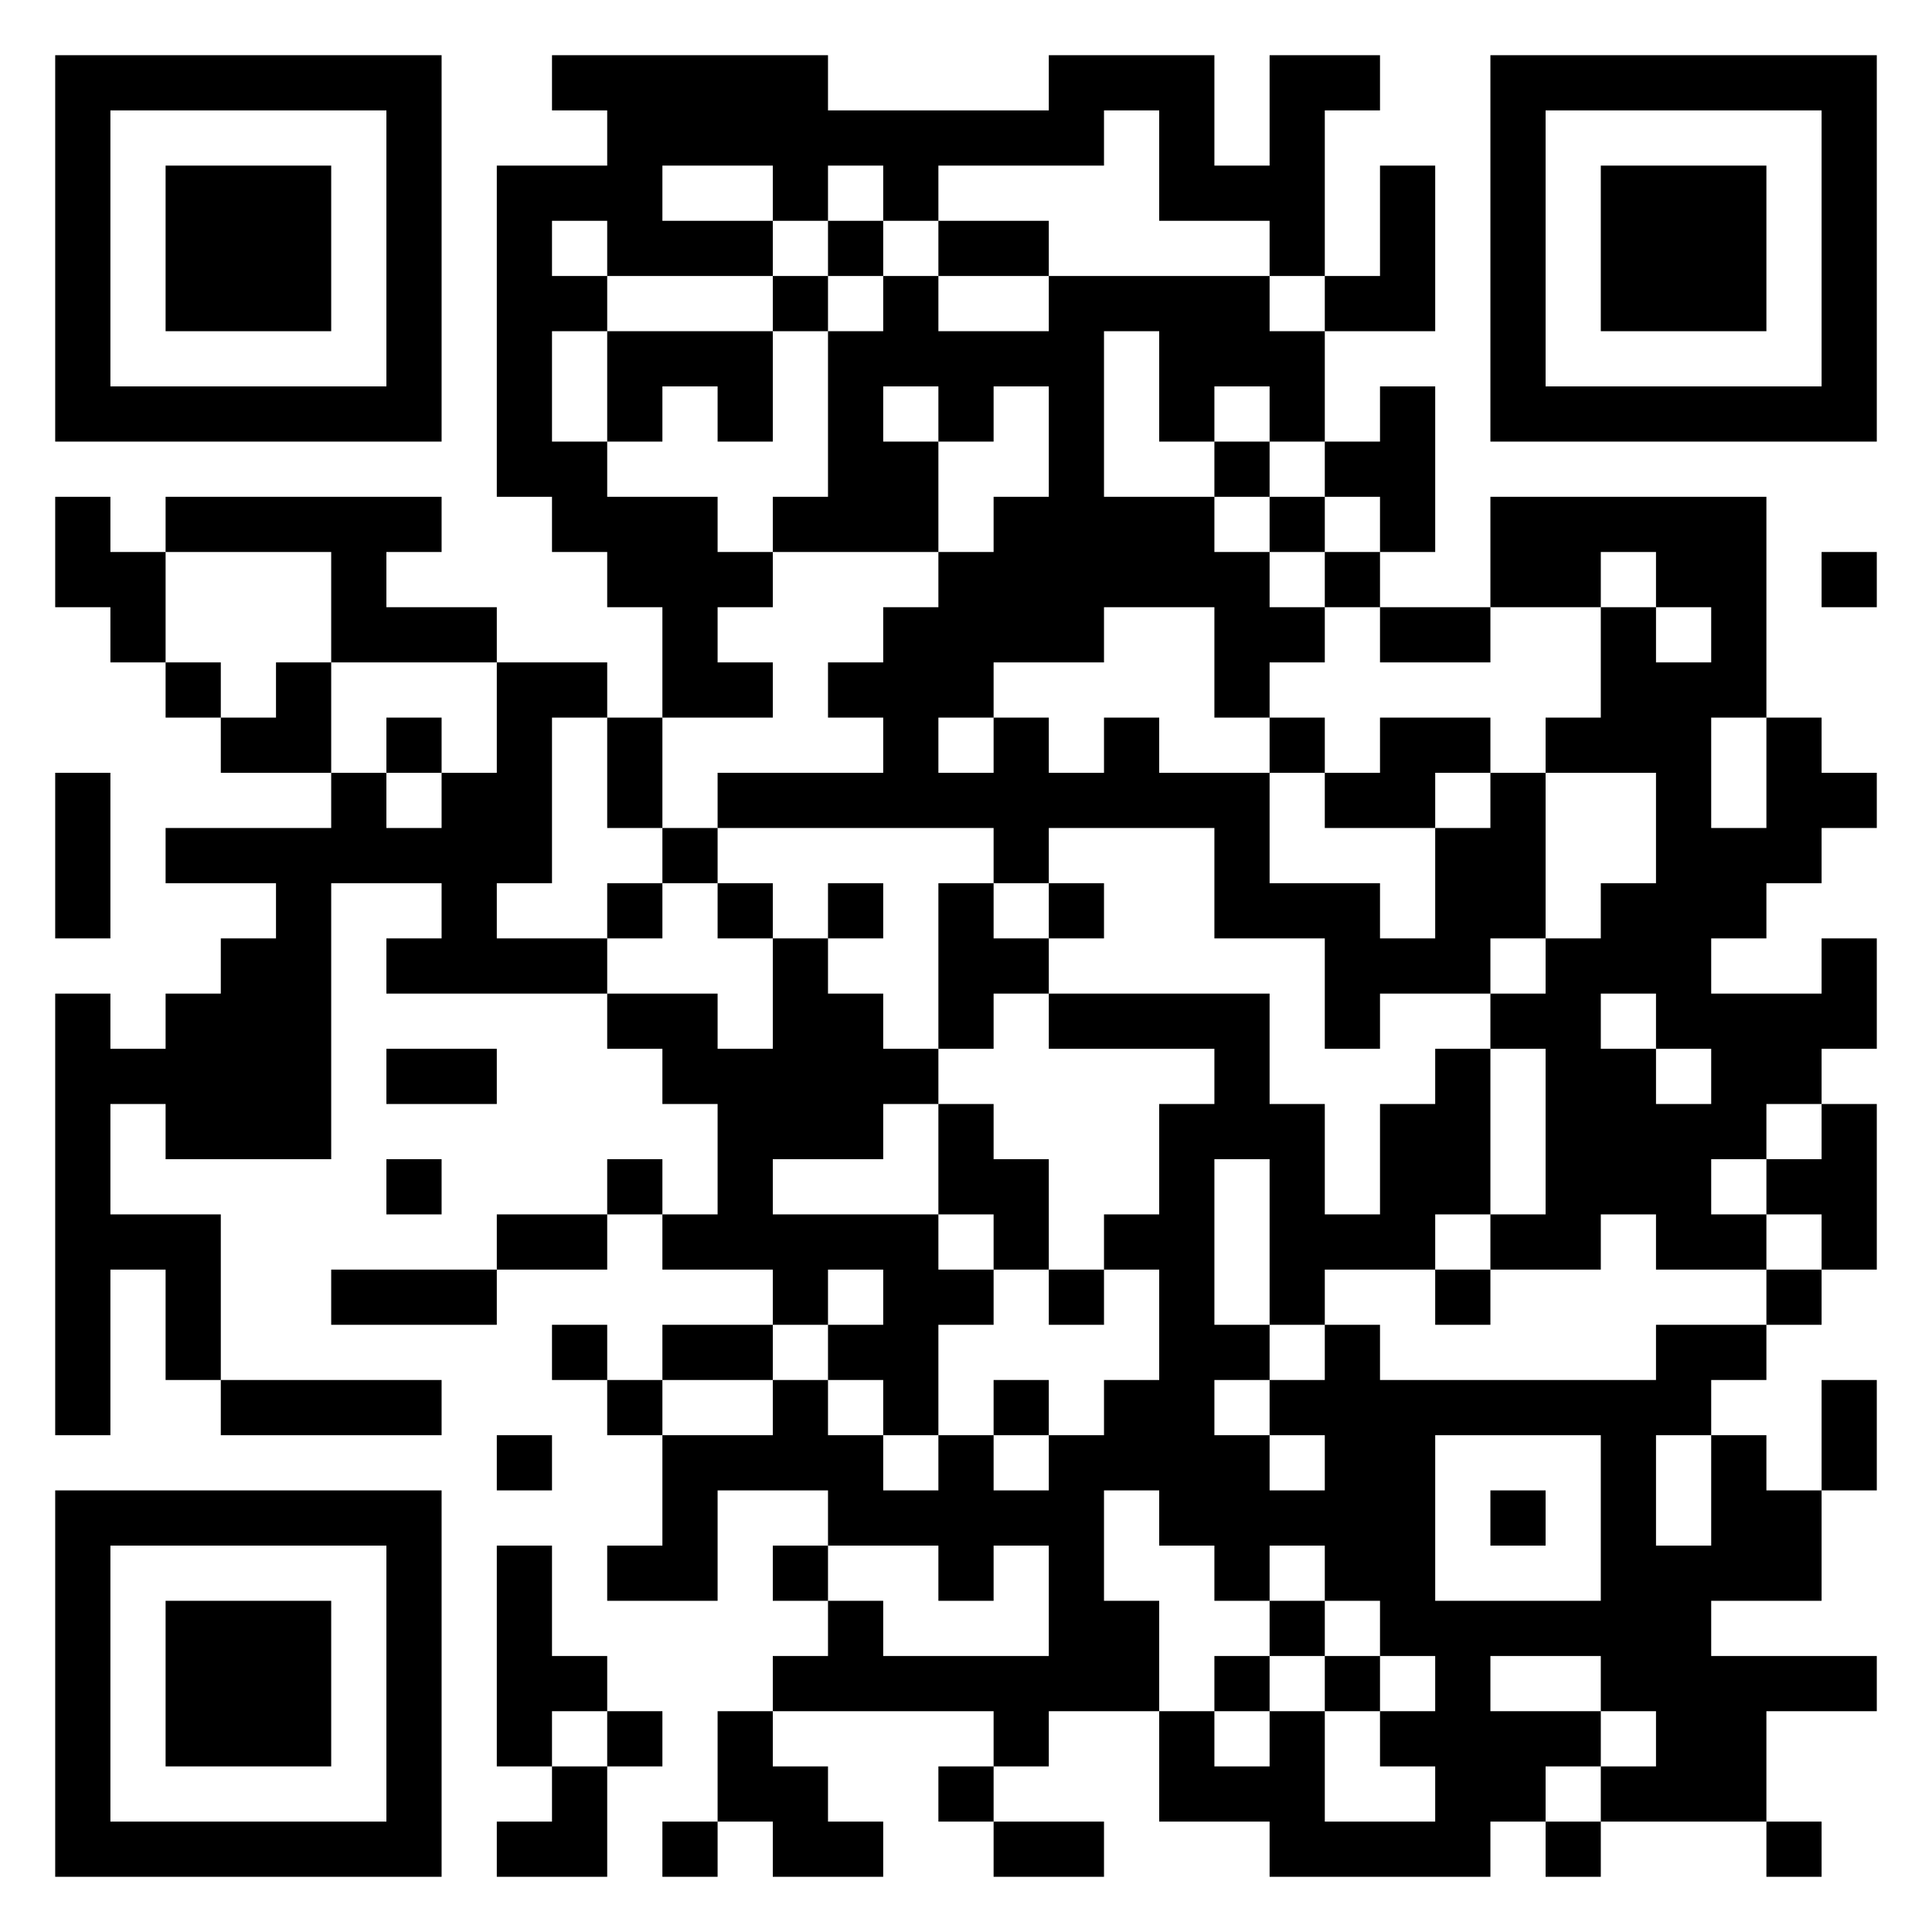
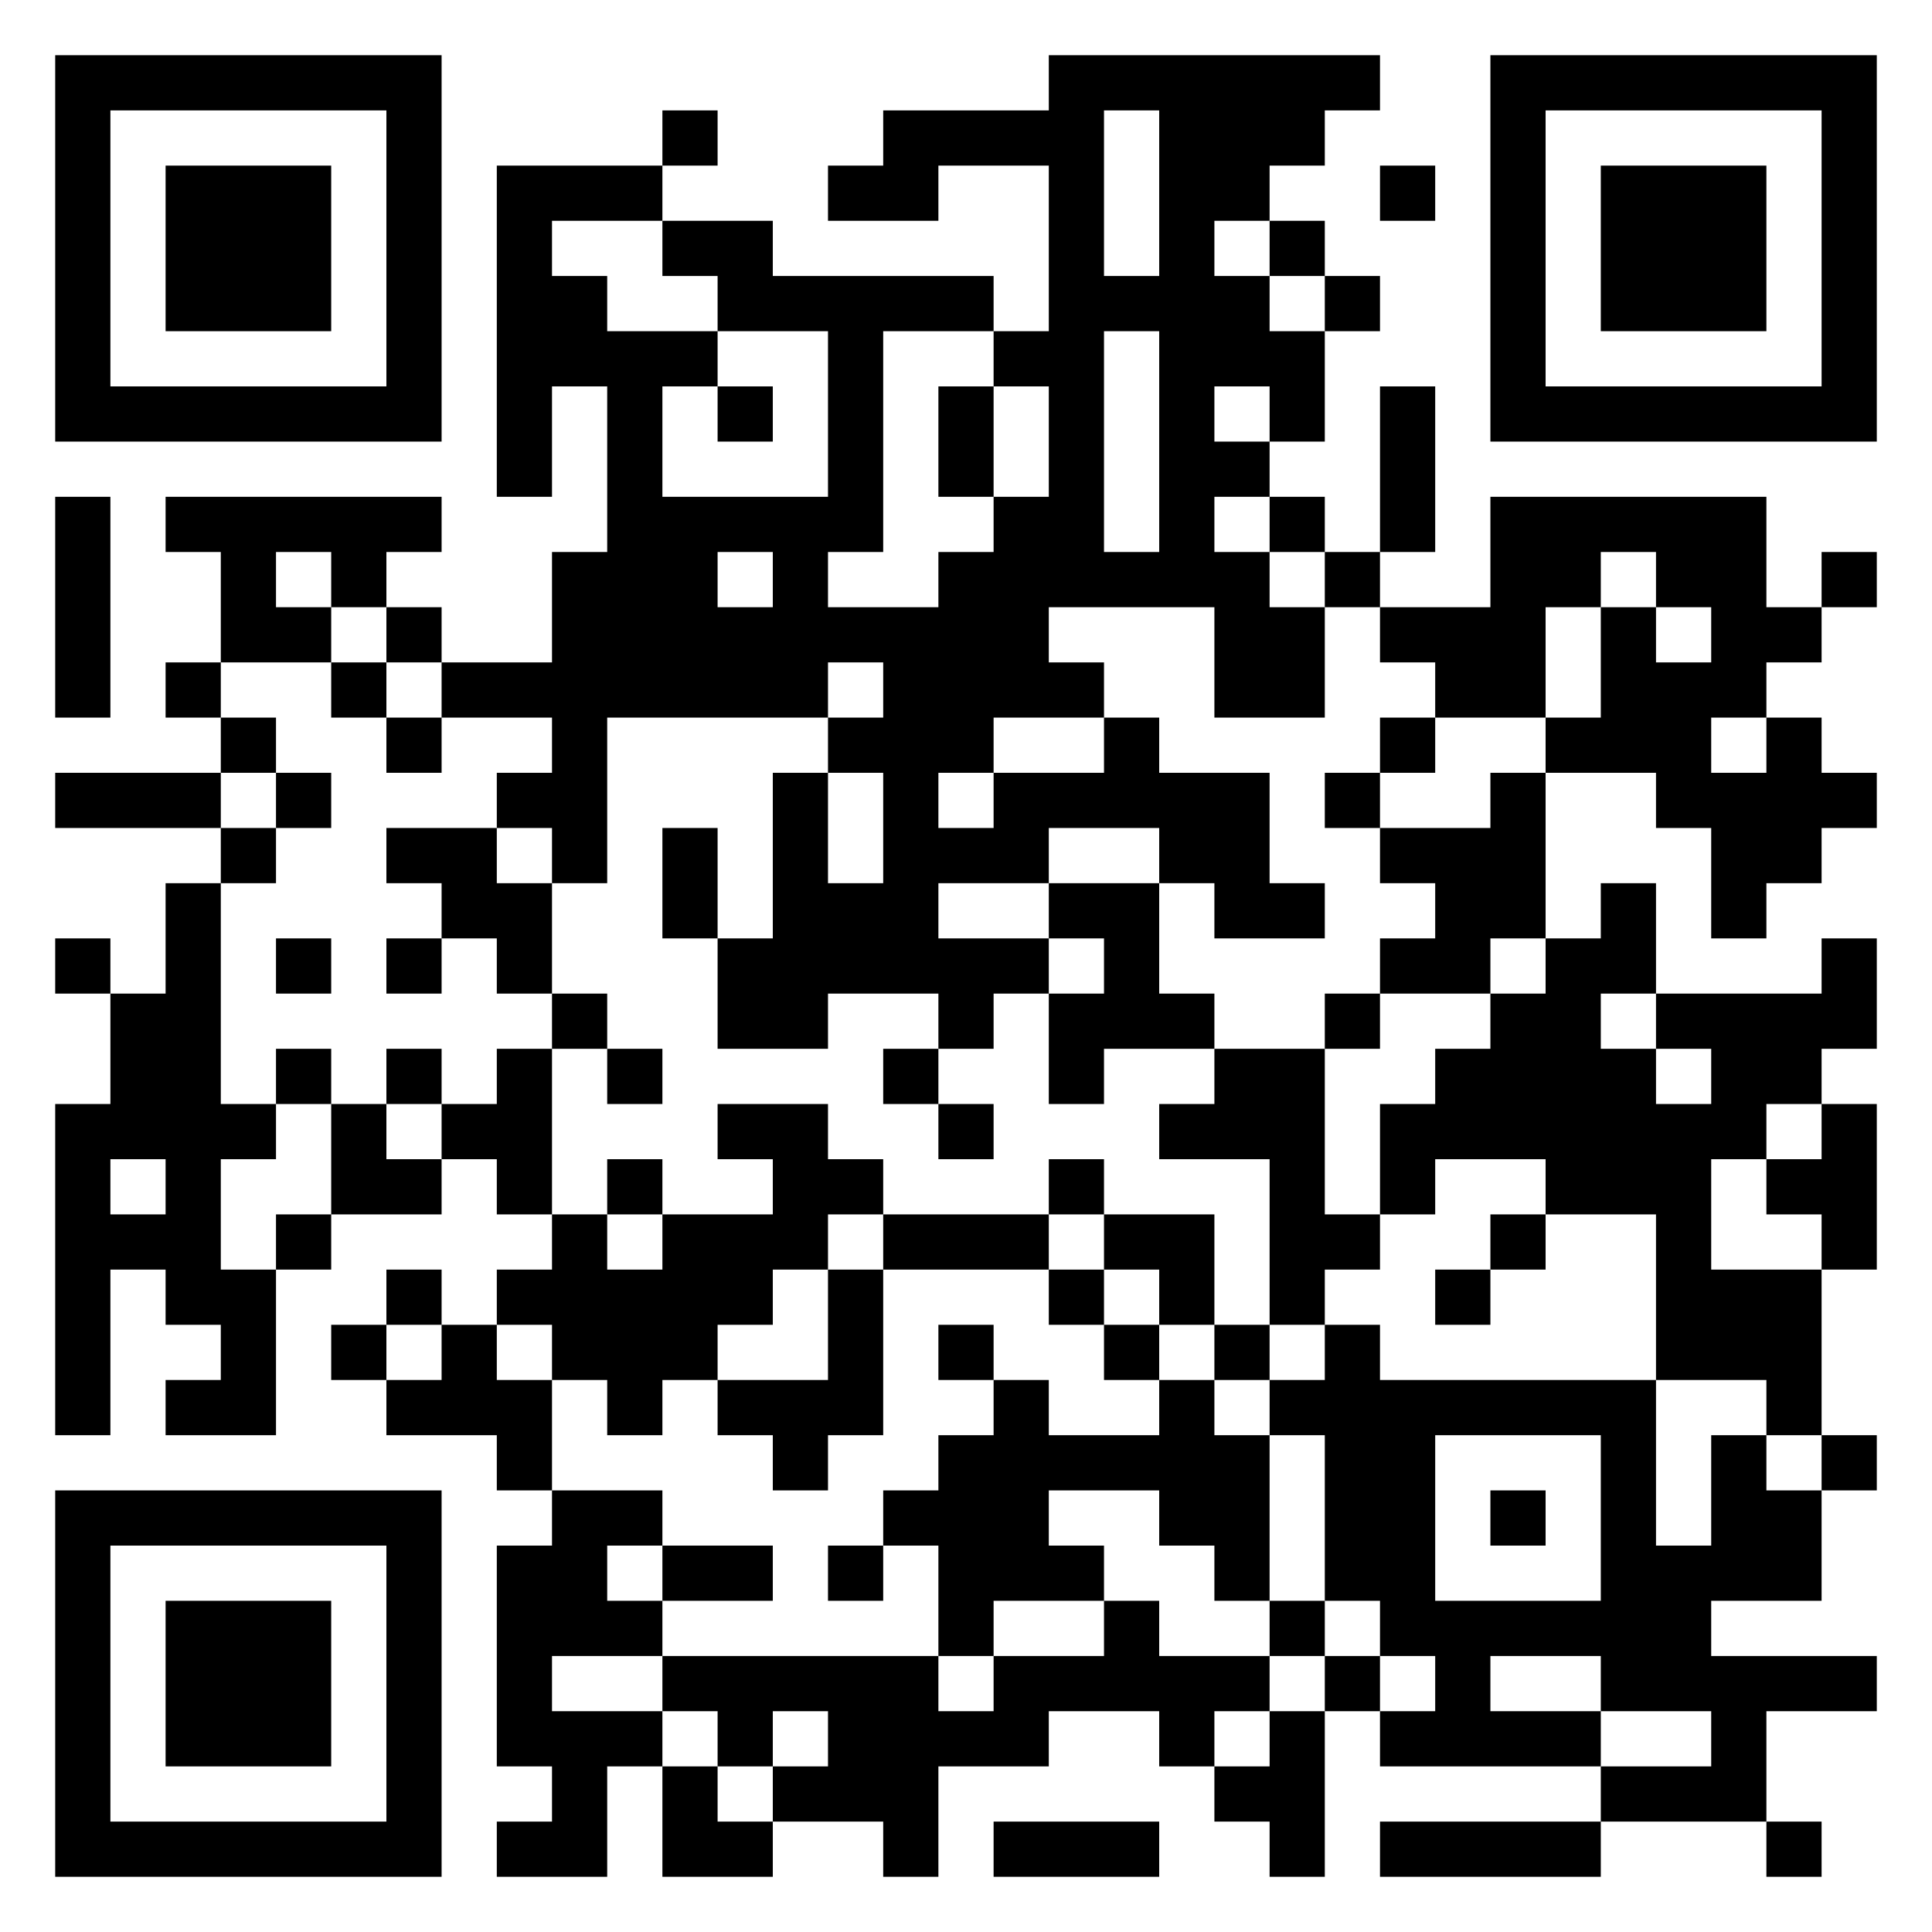
<svg xmlns="http://www.w3.org/2000/svg" viewBox="0 0 35 35">
-   <path d="M1 1h7v7h-7zM10 1h5v1h4v-1h3v2h1v-2h2v1h-1v3h-1v-1h-2v-2h-1v1h-3v1h-1v-1h-1v1h-1v-1h-2v1h2v1h-3v-1h-1v1h1v1h-1v2h1v1h2v1h1v1h-1v1h1v1h-2v-2h-1v-1h-1v-1h-1v-6h2v-1h-1zM27 1h7v7h-7zM2 2v5h5v-5zM28 2v5h5v-5zM3 3h3v3h-3zM25 3h1v3h-2v-1h1zM29 3h3v3h-3zM15 4h1v1h-1zM17 4h2v1h-2zM14 5h1v1h-1zM16 5h1v1h2v-1h4v1h1v2h-1v-1h-1v1h-1v-2h-1v3h2v1h1v1h1v1h-1v1h-1v-2h-2v1h-2v1h-1v1h1v-1h1v1h1v-1h1v1h2v2h2v1h1v-2h1v-1h1v3h-1v1h-2v1h-1v-2h-2v-2h-3v1h-1v-1h-5v-1h3v-1h-1v-1h1v-1h1v-1h1v-1h1v-2h-1v1h-1v-1h-1v1h1v2h-3v-1h1v-3h1zM11 6h3v2h-1v-1h-1v1h-1zM25 7h1v3h-1v-1h-1v-1h1zM22 8h1v1h-1zM1 9h1v1h1v2h-1v-1h-1zM3 9h5v1h-1v1h2v1h-3v-2h-3zM23 9h1v1h-1zM27 9h5v4h-1v2h1v-2h1v1h1v1h-1v1h-1v1h-1v1h2v-1h1v2h-1v1h-1v1h-1v1h1v1h-2v-1h-1v1h-2v-1h1v-3h-1v-1h1v-1h1v-1h1v-2h-2v-1h1v-2h1v1h1v-1h-1v-1h-1v1h-2zM24 10h1v1h-1zM33 10h1v1h-1zM25 11h2v1h-2zM3 12h1v1h-1zM5 12h1v2h-2v-1h1zM9 12h2v1h-1v3h-1v1h2v1h-4v-1h1v-1h-2v5h-3v-1h-1v2h2v3h-1v-2h-1v3h-1v-8h1v1h1v-1h1v-1h1v-1h-2v-1h3v-1h1v1h1v-1h1zM7 13h1v1h-1zM11 13h1v2h-1zM23 13h1v1h-1zM25 13h2v1h-1v1h-2v-1h1zM1 14h1v3h-1zM12 15h1v1h-1zM11 16h1v1h-1zM13 16h1v1h-1zM15 16h1v1h-1zM17 16h1v1h1v1h-1v1h-1zM19 16h1v1h-1zM14 17h1v1h1v1h1v1h-1v1h-2v1h3v1h1v1h-1v2h-1v-1h-1v-1h1v-1h-1v1h-1v-1h-2v-1h1v-2h-1v-1h-1v-1h2v1h1zM19 18h4v2h1v2h1v-2h1v-1h1v3h-1v1h-2v1h-1v-3h-1v3h1v1h-1v1h1v1h1v-1h-1v-1h1v-1h1v1h5v-1h2v1h-1v1h-1v2h1v-2h1v1h1v2h-2v1h3v1h-2v2h-3v-1h1v-1h-1v-1h-2v1h2v1h-1v1h-1v1h-4v-1h-2v-2h1v1h1v-1h1v2h2v-1h-1v-1h1v-1h-1v-1h-1v-1h-1v1h-1v-1h-1v-1h-1v2h1v2h-2v1h-1v-1h-4v-1h1v-1h1v1h3v-2h-1v1h-1v-1h-2v-1h-2v2h-2v-1h1v-2h2v-1h1v1h1v1h1v-1h1v1h1v-1h1v-1h1v-2h-1v-1h1v-2h1v-1h-3zM29 18v1h1v1h1v-1h-1v-1zM7 19h2v1h-2zM17 20h1v1h1v2h-1v-1h-1zM33 20h1v3h-1v-1h-1v-1h1zM7 21h1v1h-1zM11 21h1v1h-1zM9 22h2v1h-2zM6 23h3v1h-3zM19 23h1v1h-1zM26 23h1v1h-1zM32 23h1v1h-1zM10 24h1v1h-1zM12 24h2v1h-2zM4 25h4v1h-4zM11 25h1v1h-1zM18 25h1v1h-1zM33 25h1v2h-1zM9 26h1v1h-1zM26 26v3h3v-3zM1 27h7v7h-7zM27 27h1v1h-1zM2 28v5h5v-5zM9 28h1v2h1v1h-1v1h-1zM14 28h1v1h-1zM3 29h3v3h-3zM23 29h1v1h-1zM22 30h1v1h-1zM24 30h1v1h-1zM11 31h1v1h-1zM13 31h1v1h1v1h1v1h-2v-1h-1zM10 32h1v2h-2v-1h1zM17 32h1v1h-1zM12 33h1v1h-1zM18 33h2v1h-2zM28 33h1v1h-1zM32 33h1v1h-1z" />
+   <path d="M1 1h7v7h-7zM19 1h6v1h-1v1h-1v1h-1v1h1v1h1v2h-1v-1h-1v1h1v1h-1v1h1v1h1v2h-2v-2h-3v1h1v1h-2v1h-1v1h1v-1h2v-1h1v1h2v2h1v1h-2v-1h-1v-1h-2v1h-2v1h2v1h-1v1h-1v-1h-2v1h-2v-2h1v-3h1v2h1v-2h-1v-1h1v-1h-1v1h-4v3h-1v-1h-1v-1h1v-1h-2v-1h2v-2h1v-3h-1v2h-1v-6h3v1h-2v1h1v1h2v1h-1v2h3v-3h-2v-1h-1v-1h2v1h4v1h-2v4h-1v1h2v-1h1v-1h1v-2h-1v-1h1v-3h-2v1h-2v-1h1v-1h3zM27 1h7v7h-7zM2 2v5h5v-5zM12 2h1v1h-1zM20 2v3h1v-3zM28 2v5h5v-5zM3 3h3v3h-3zM25 3h1v1h-1zM29 3h3v3h-3zM23 4h1v1h-1zM24 5h1v1h-1zM20 6v4h1v-4zM13 7h1v1h-1zM17 7h1v2h-1zM25 7h1v3h-1zM1 9h1v4h-1zM3 9h5v1h-1v1h-1v-1h-1v1h1v1h-2v-2h-1zM23 9h1v1h-1zM27 9h5v2h1v1h-1v1h-1v1h1v-1h1v1h1v1h-1v1h-1v1h-1v-2h-1v-1h-2v-1h1v-2h1v1h1v-1h-1v-1h-1v1h-1v2h-2v-1h-1v-1h2zM13 10v1h1v-1zM24 10h1v1h-1zM33 10h1v1h-1zM7 11h1v1h-1zM3 12h1v1h-1zM6 12h1v1h-1zM4 13h1v1h-1zM7 13h1v1h-1zM25 13h1v1h-1zM1 14h3v1h-3zM5 14h1v1h-1zM24 14h1v1h-1zM27 14h1v3h-1v1h-2v-1h1v-1h-1v-1h2zM4 15h1v1h-1zM7 15h2v1h1v2h-1v-1h-1v-1h-1zM12 15h1v2h-1zM3 16h1v4h1v1h-1v2h1v3h-2v-1h1v-1h-1v-1h-1v3h-1v-6h1v-2h1zM19 16h2v2h1v1h-2v1h-1v-2h1v-1h-1zM29 16h1v2h-1v1h1v1h1v-1h-1v-1h3v-1h1v2h-1v1h-1v1h-1v2h2v3h-1v-1h-2v-3h-2v-1h-2v1h-1v-2h1v-1h1v-1h1v-1h1zM1 17h1v1h-1zM5 17h1v1h-1zM7 17h1v1h-1zM10 18h1v1h-1zM24 18h1v1h-1zM5 19h1v1h-1zM7 19h1v1h-1zM9 19h1v3h-1v-1h-1v-1h1zM11 19h1v1h-1zM16 19h1v1h-1zM22 19h2v3h1v1h-1v1h-1v-3h-2v-1h1zM6 20h1v1h1v1h-2zM13 20h2v1h1v1h-1v1h-1v1h-1v1h-1v1h-1v-1h-1v-1h-1v-1h1v-1h1v1h1v-1h2v-1h-1zM17 20h1v1h-1zM33 20h1v3h-1v-1h-1v-1h1zM2 21v1h1v-1zM11 21h1v1h-1zM19 21h1v1h-1zM5 22h1v1h-1zM16 22h3v1h-3zM20 22h2v2h-1v-1h-1zM27 22h1v1h-1zM7 23h1v1h-1zM15 23h1v3h-1v1h-1v-1h-1v-1h2zM19 23h1v1h-1zM26 23h1v1h-1zM6 24h1v1h-1zM8 24h1v1h1v2h-1v-1h-2v-1h1zM17 24h1v1h-1zM20 24h1v1h-1zM22 24h1v1h-1zM24 24h1v1h5v3h1v-2h1v1h1v2h-2v1h3v1h-2v2h-3v-1h2v-1h-2v-1h-2v1h2v1h-4v-1h1v-1h-1v-1h-1v-3h-1v-1h1zM18 25h1v1h2v-1h1v1h1v3h-1v-1h-1v-1h-2v1h1v1h-2v1h-1v-2h-1v-1h1v-1h1zM26 26v3h3v-3zM33 26h1v1h-1zM1 27h7v7h-7zM10 27h2v1h-1v1h1v1h-2v1h2v1h-1v2h-2v-1h1v-1h-1v-4h1zM27 27h1v1h-1zM2 28v5h5v-5zM12 28h2v1h-2zM15 28h1v1h-1zM3 29h3v3h-3zM20 29h1v1h2v1h-1v1h-1v-1h-2v1h-2v2h-1v-1h-2v-1h1v-1h-1v1h-1v-1h-1v-1h5v1h1v-1h2zM23 29h1v1h-1zM24 30h1v1h-1zM23 31h1v3h-1v-1h-1v-1h1zM12 32h1v1h1v1h-2zM18 33h3v1h-3zM25 33h4v1h-4zM32 33h1v1h-1z" />
</svg>
